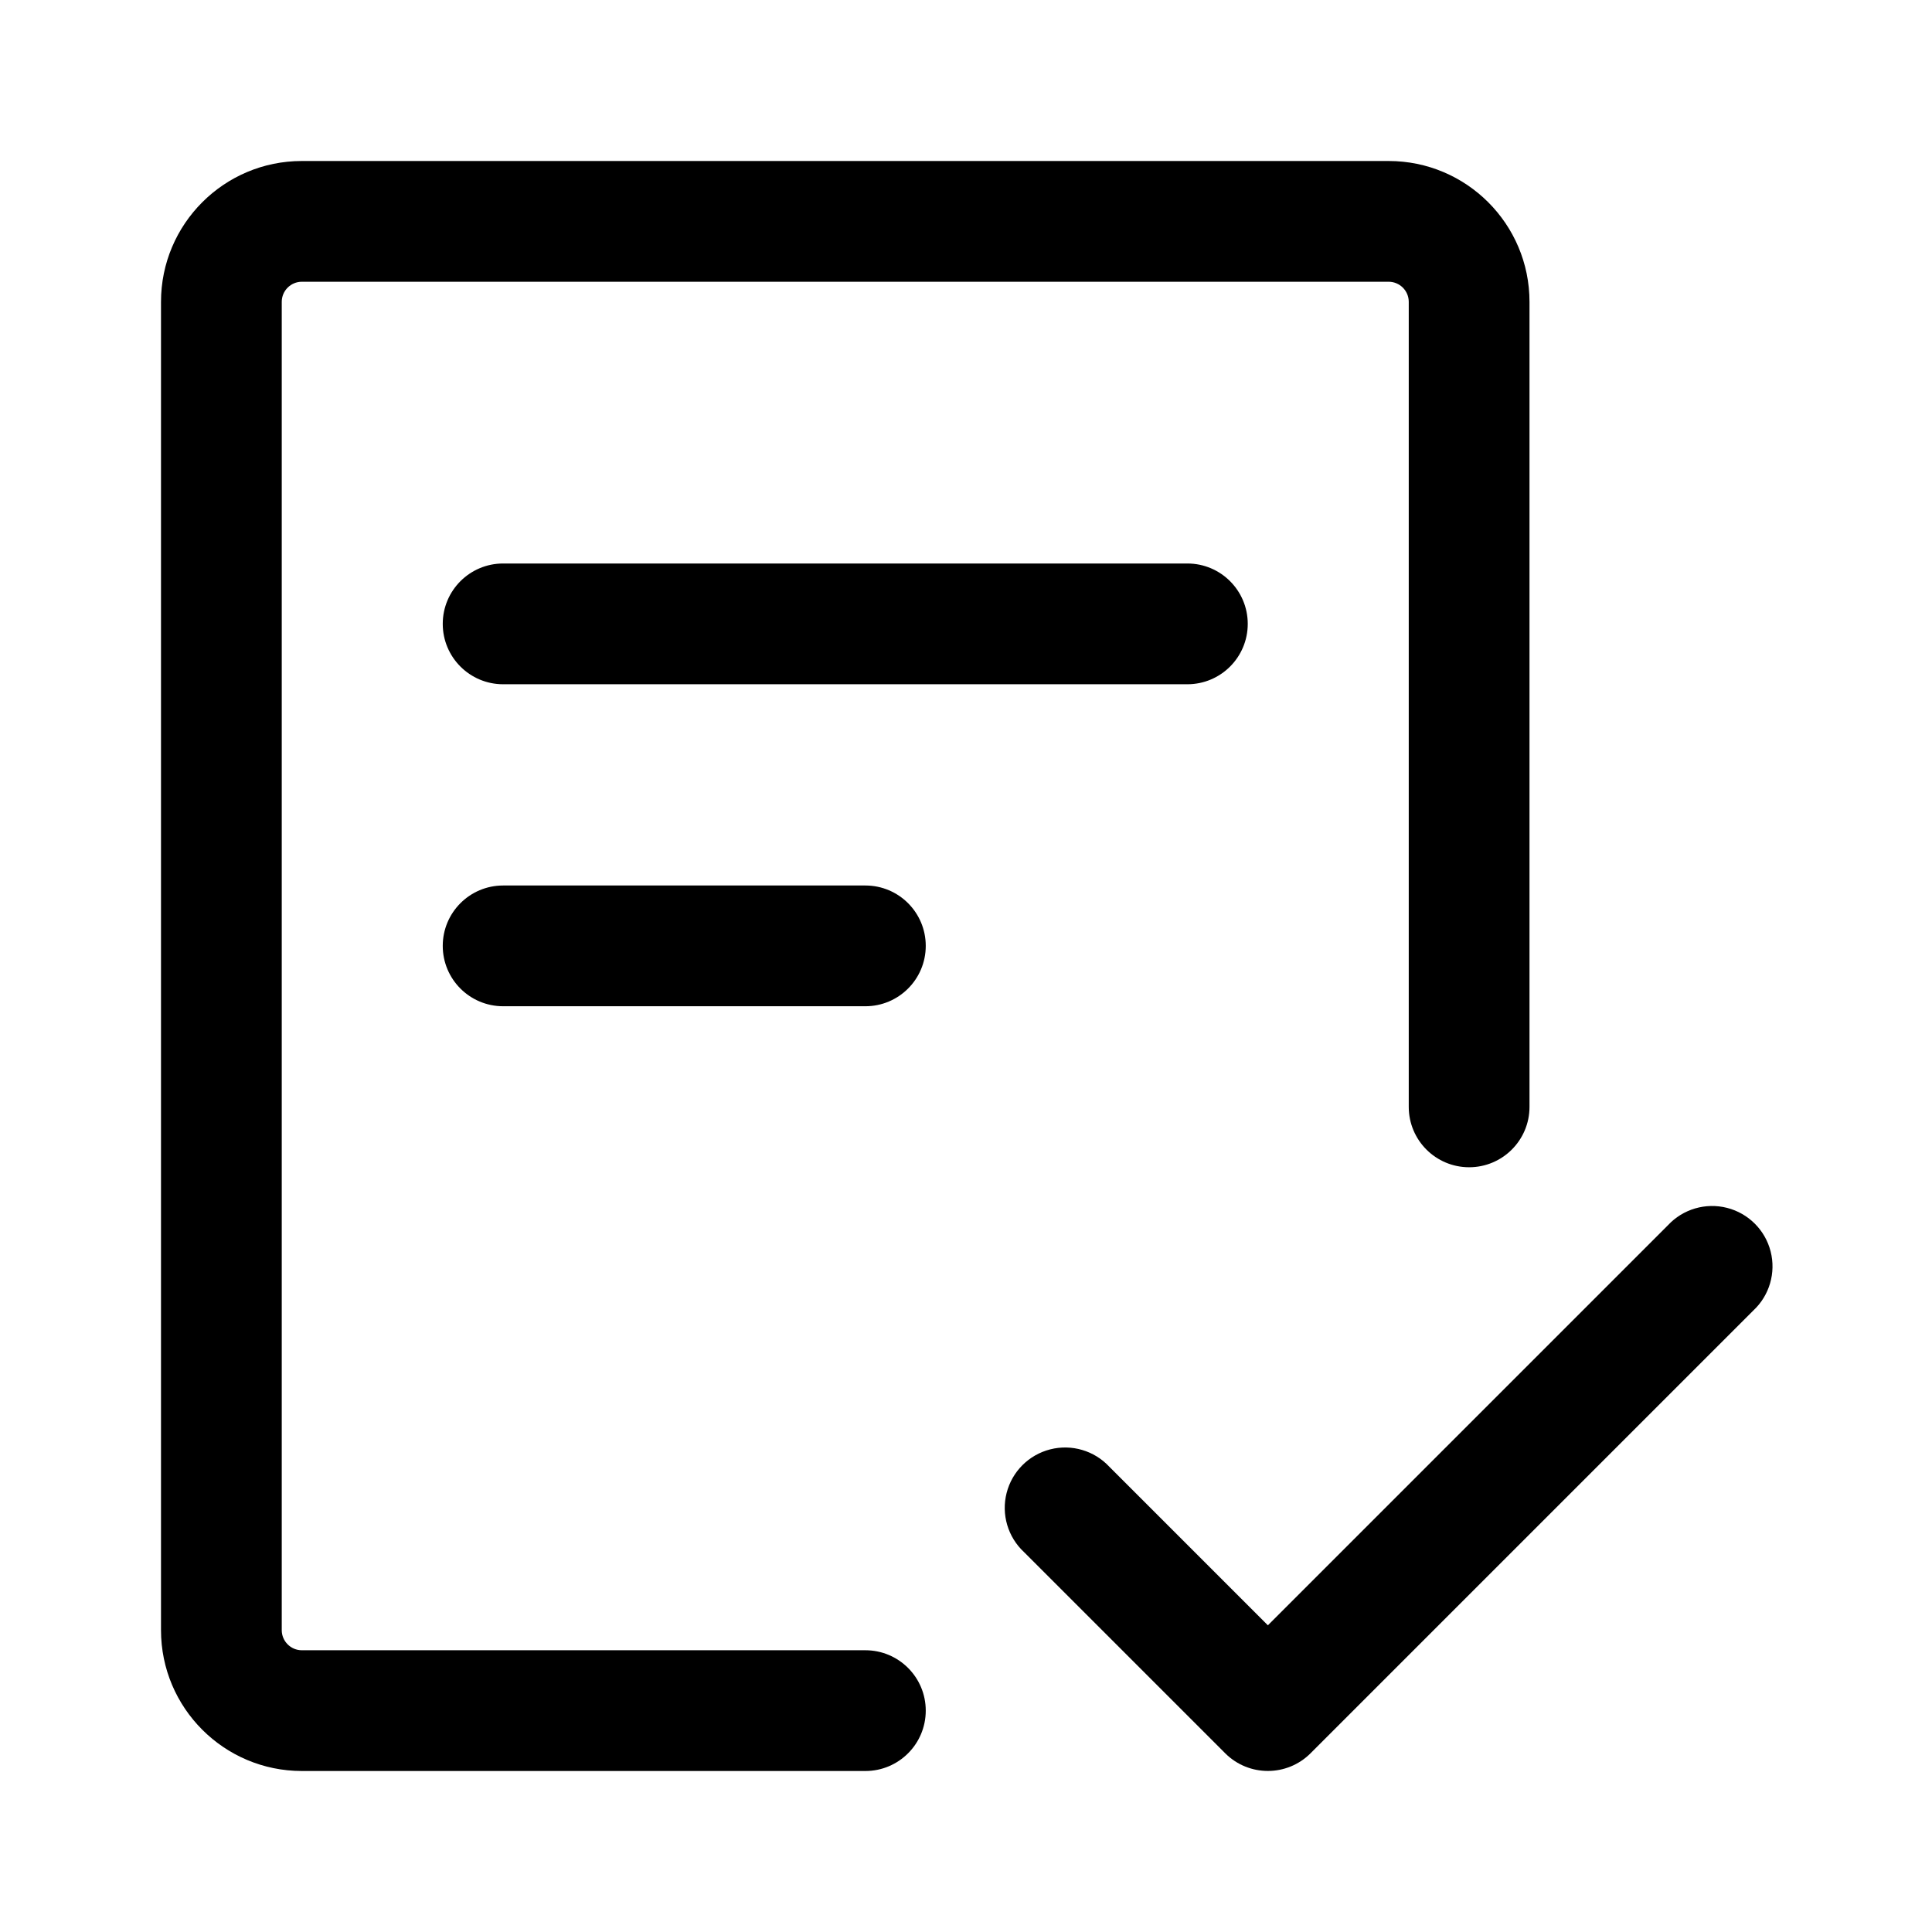
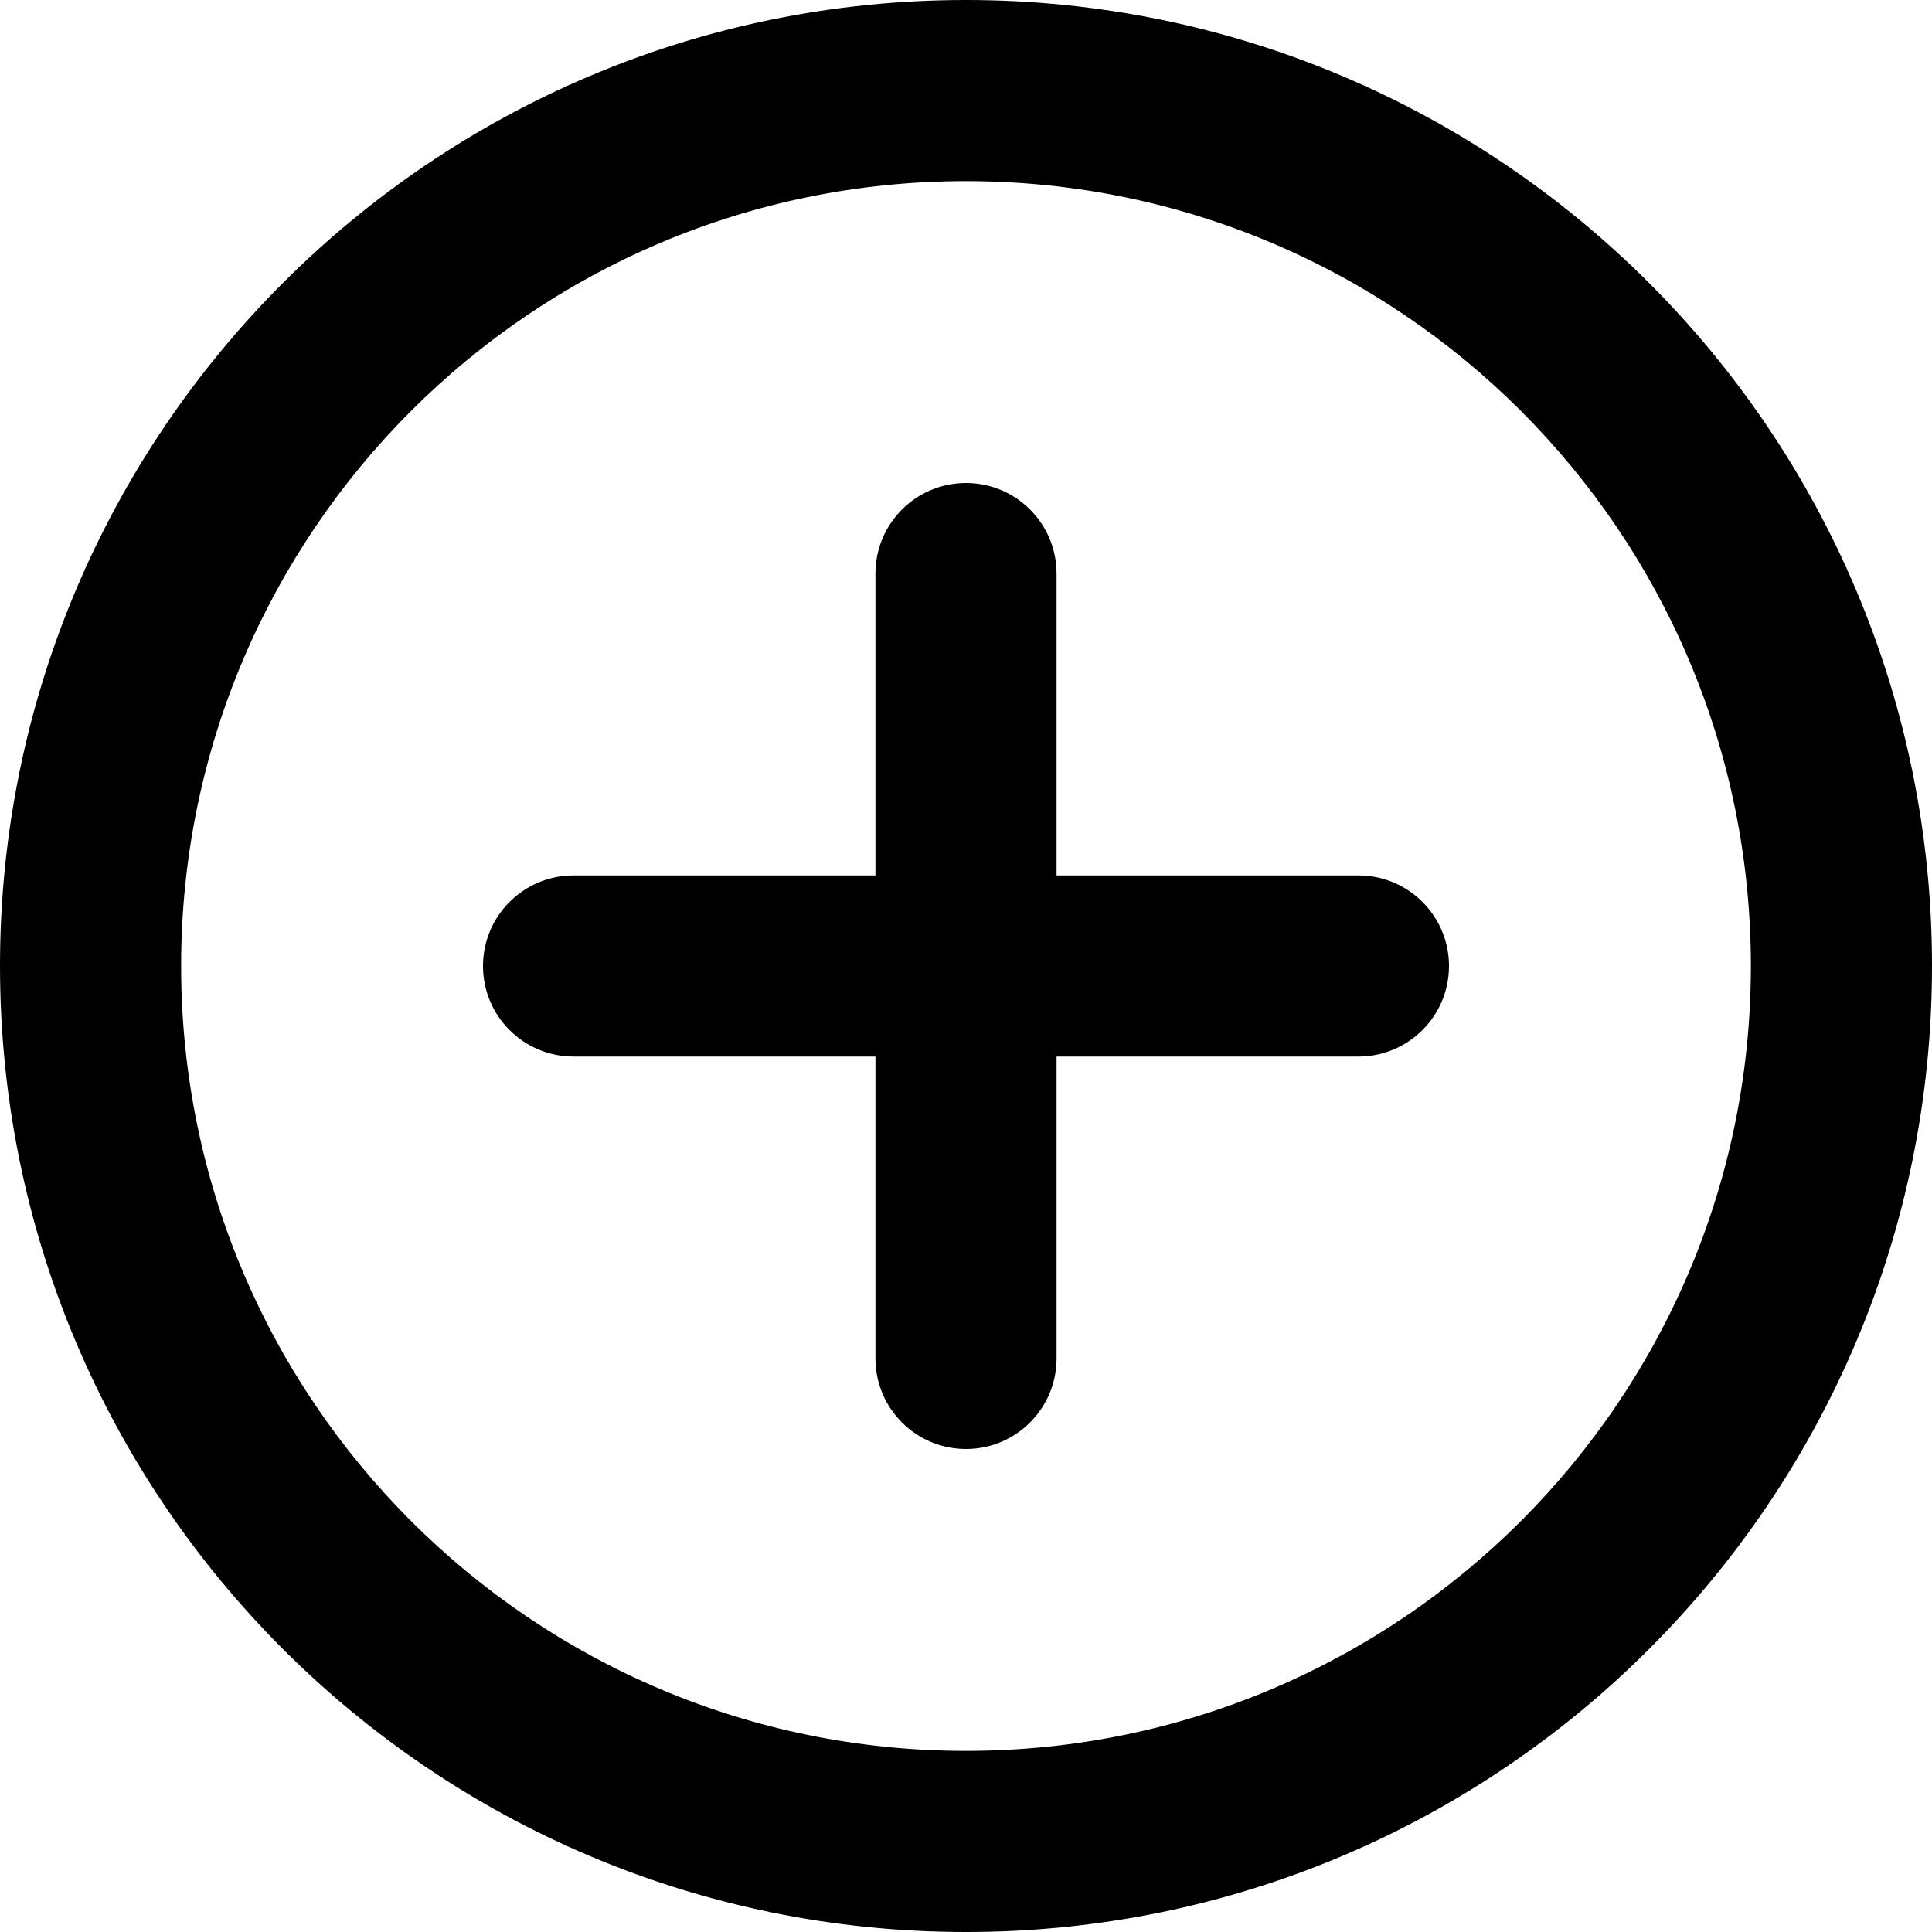
- <svg xmlns="http://www.w3.org/2000/svg" viewBox="0 0 24 24" fill="currentColor">
-   <path d="M3.5 3.75a.25.25 0 01.25-.25h13.5a.25.25 0 01.25.25v10a.75.75 0 001.5 0v-10A1.75 1.75 0 0017.25 2H3.75A1.75 1.75 0 002 3.75v16.5c0 .966.784 1.75 1.75 1.75h7a.75.75 0 000-1.5h-7a.25.25 0 01-.25-.25V3.75z" />
-   <path d="M6.25 7a.75.75 0 000 1.5h8.5a.75.75 0 000-1.5h-8.5zm-.75 4.75a.75.75 0 01.75-.75h4.5a.75.75 0 010 1.5h-4.5a.75.75 0 01-.75-.75zm16.28 4.53a.75.75 0 10-1.06-1.06l-4.97 4.97-1.97-1.97a.75.75 0 10-1.06 1.06l2.5 2.5a.75.75 0 001.06 0l5.5-5.5z" />
+ <svg xmlns="http://www.w3.org/2000/svg" width="32px" height="32px" viewBox="0 0 16 16" fill="currentColor" color="#000000">
+   <path fill-rule="evenodd" d="M1.5 8a6.5 6.5 0 1113 0 6.5 6.5 0 01-13 0zM8 0a8 8 0 100 16A8 8 0 008 0zm.75 4.75a.75.75 0 00-1.5 0v2.5h-2.5a.75.75 0 000 1.5h2.5v2.5a.75.75 0 001.5 0v-2.5h2.5a.75.75 0 000-1.5h-2.5v-2.5z" />
</svg>
